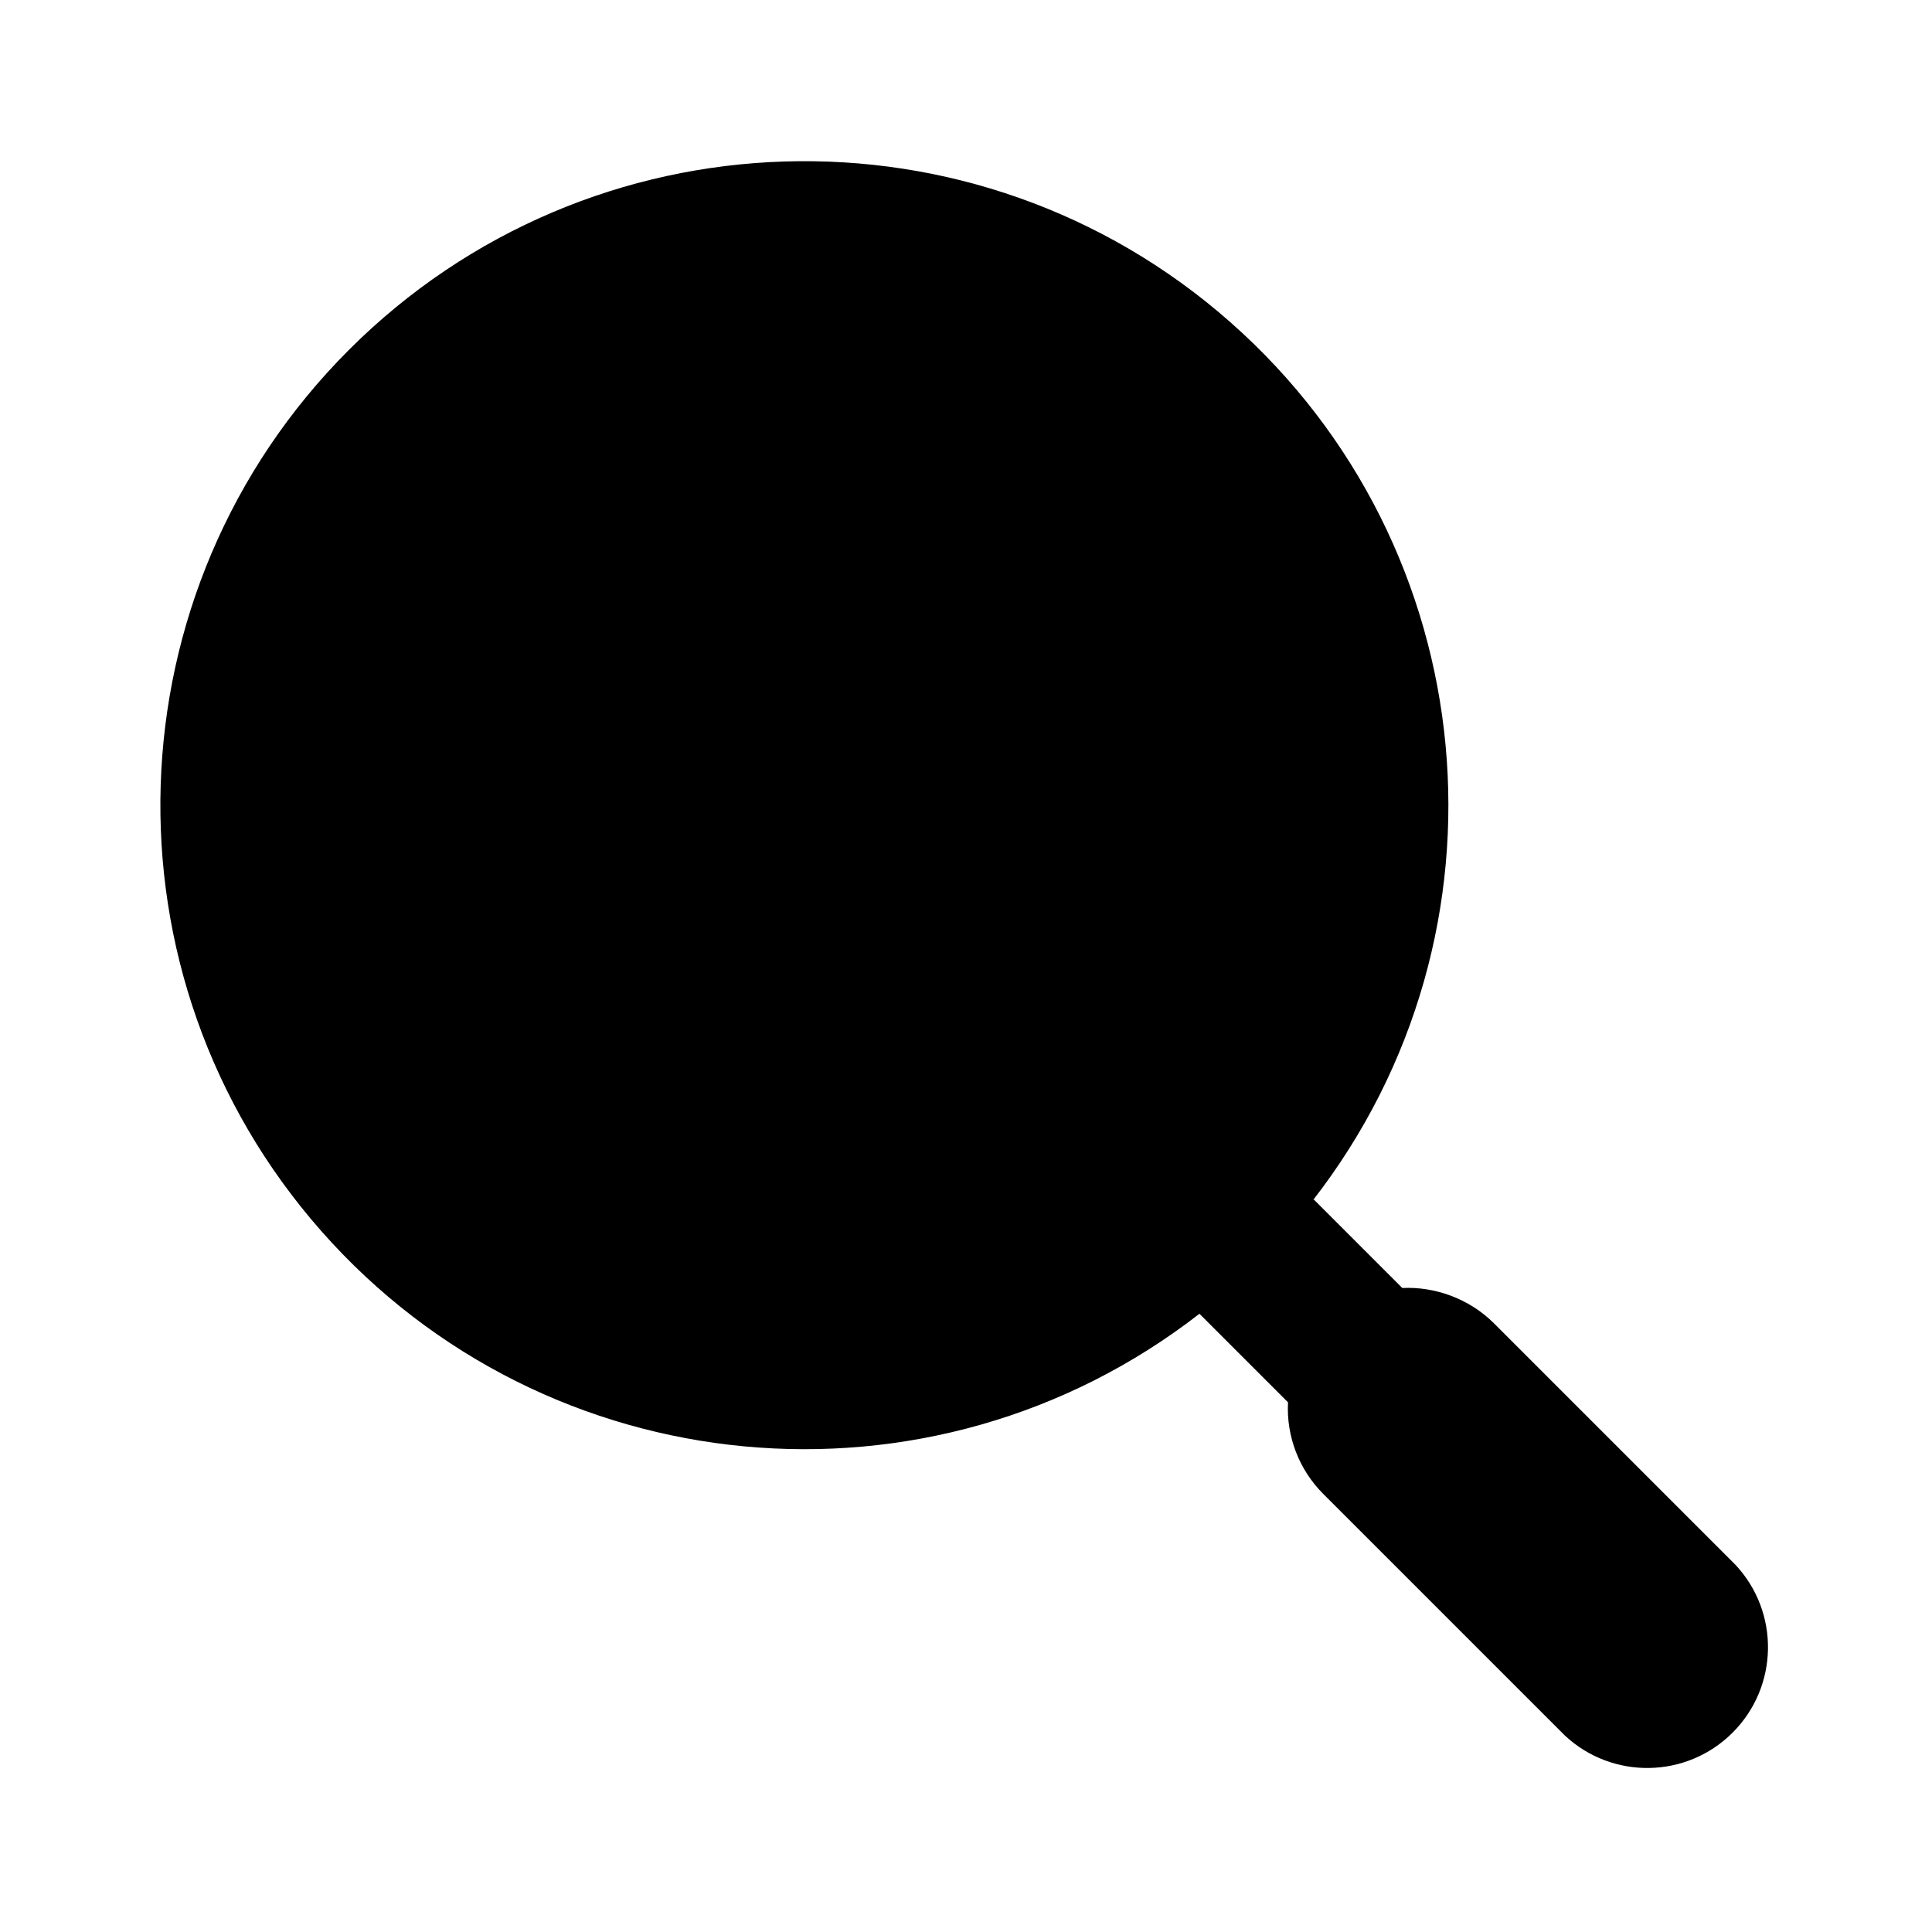
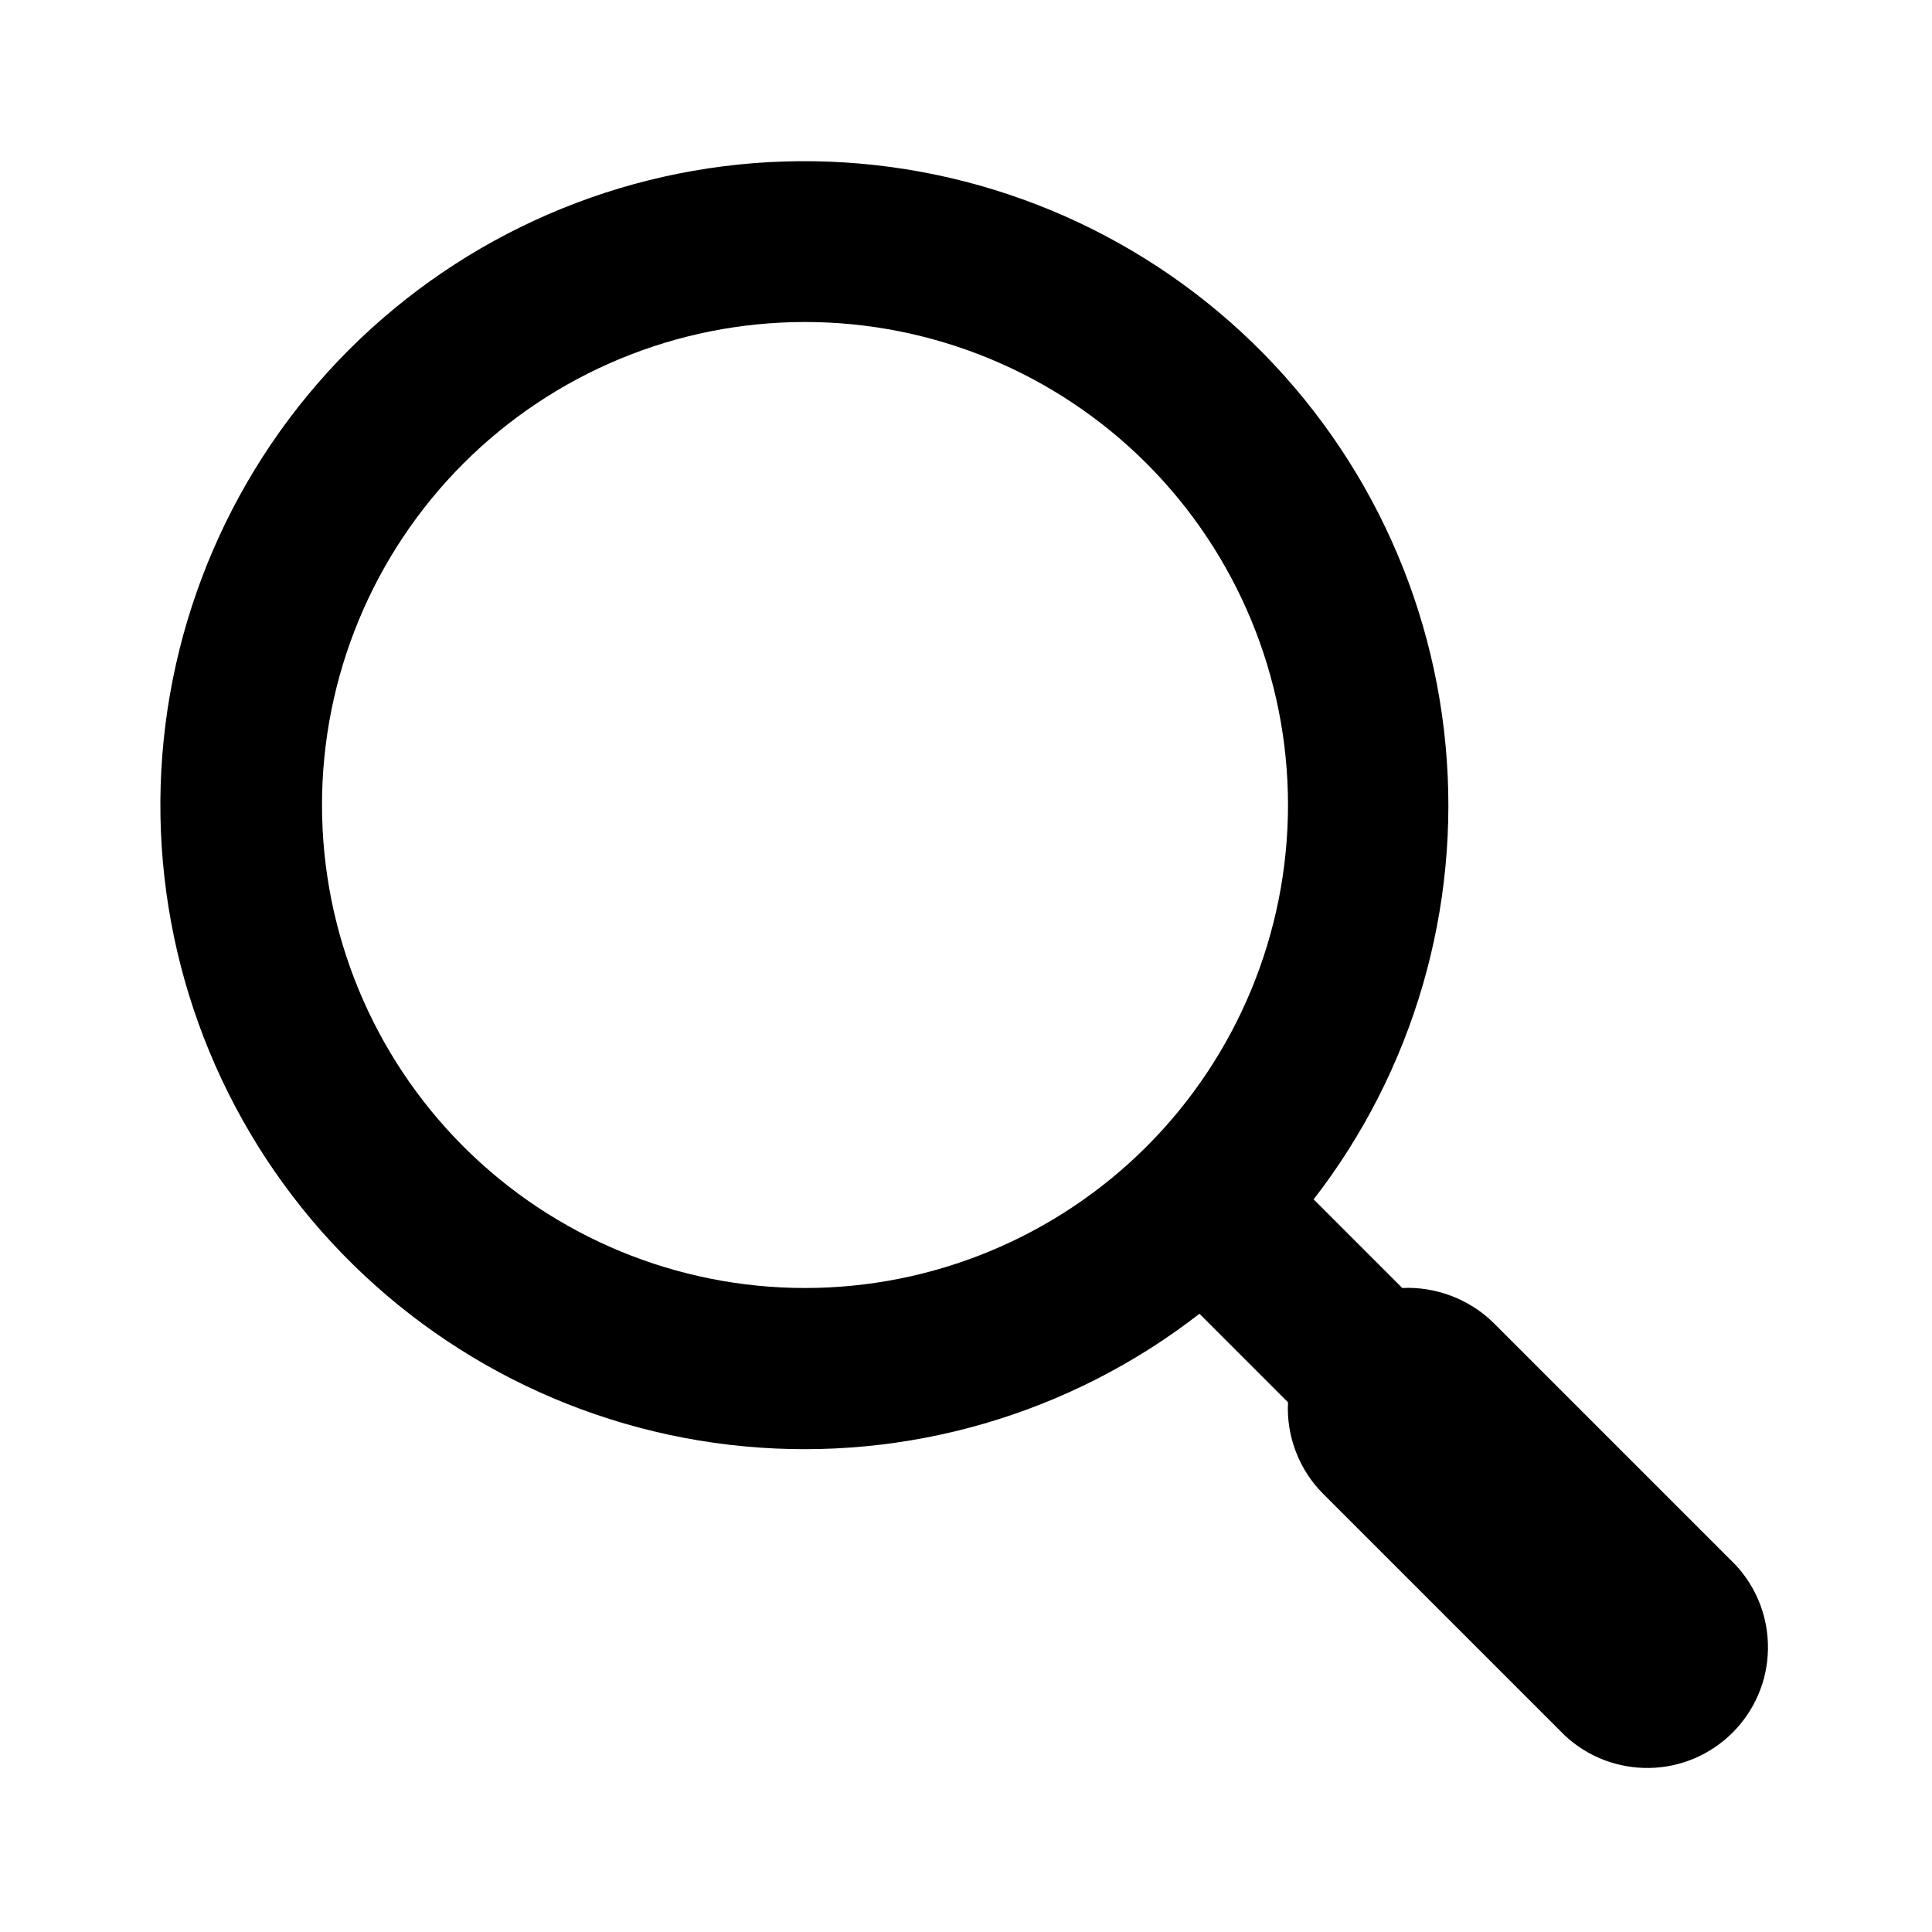
- <svg xmlns="http://www.w3.org/2000/svg" viewBox="0 0 24 24" class="icon-search">
-   <circle cx="10" cy="10" r="7" class="primary" />
-   <path class="secondary" d="M16.32 14.9l1.1 1.1c.4-.02.83.13 1.14.44l3 3a1.5 1.5 0 0 1-2.12 2.12l-3-3a1.5 1.5 0 0 1-.44-1.14l-1.1-1.1a8 8 0 1 1 1.41-1.41zM10 16a6 6 0 1 0 0-12 6 6 0 0 0 0 12z" />
+ <svg xmlns="http://www.w3.org/2000/svg" width="24" height="24" viewBox="0 0 24 24" fill="none">
+   <path d="M16.32 14.9L17.42 16C17.82 15.98 18.25 16.13 18.56 16.44L21.56 19.44C21.825 19.724 21.969 20.1 21.962 20.489C21.956 20.878 21.798 21.248 21.523 21.523C21.248 21.798 20.878 21.956 20.489 21.962C20.1 21.969 19.724 21.825 19.44 21.56L16.44 18.56C16.291 18.412 16.174 18.233 16.099 18.037C16.023 17.84 15.989 17.63 16 17.42L14.9 16.32C13.293 17.569 11.27 18.158 9.244 17.967C7.217 17.777 5.34 16.821 3.993 15.295C2.647 13.769 1.933 11.787 1.996 9.752C2.06 7.718 2.896 5.785 4.335 4.345C5.775 2.906 7.708 2.07 9.742 2.006C11.777 1.943 13.759 2.657 15.285 4.003C16.811 5.35 17.767 7.227 17.957 9.254C18.148 11.28 17.559 13.303 16.31 14.91L16.32 14.9ZM10 16C11.591 16 13.117 15.368 14.243 14.243C15.368 13.117 16 11.591 16 10C16 8.409 15.368 6.883 14.243 5.757C13.117 4.632 11.591 4 10 4C8.409 4 6.883 4.632 5.757 5.757C4.632 6.883 4 8.409 4 10C4 11.591 4.632 13.117 5.757 14.243C6.883 15.368 8.409 16 10 16V16Z" fill="black" />
</svg>
